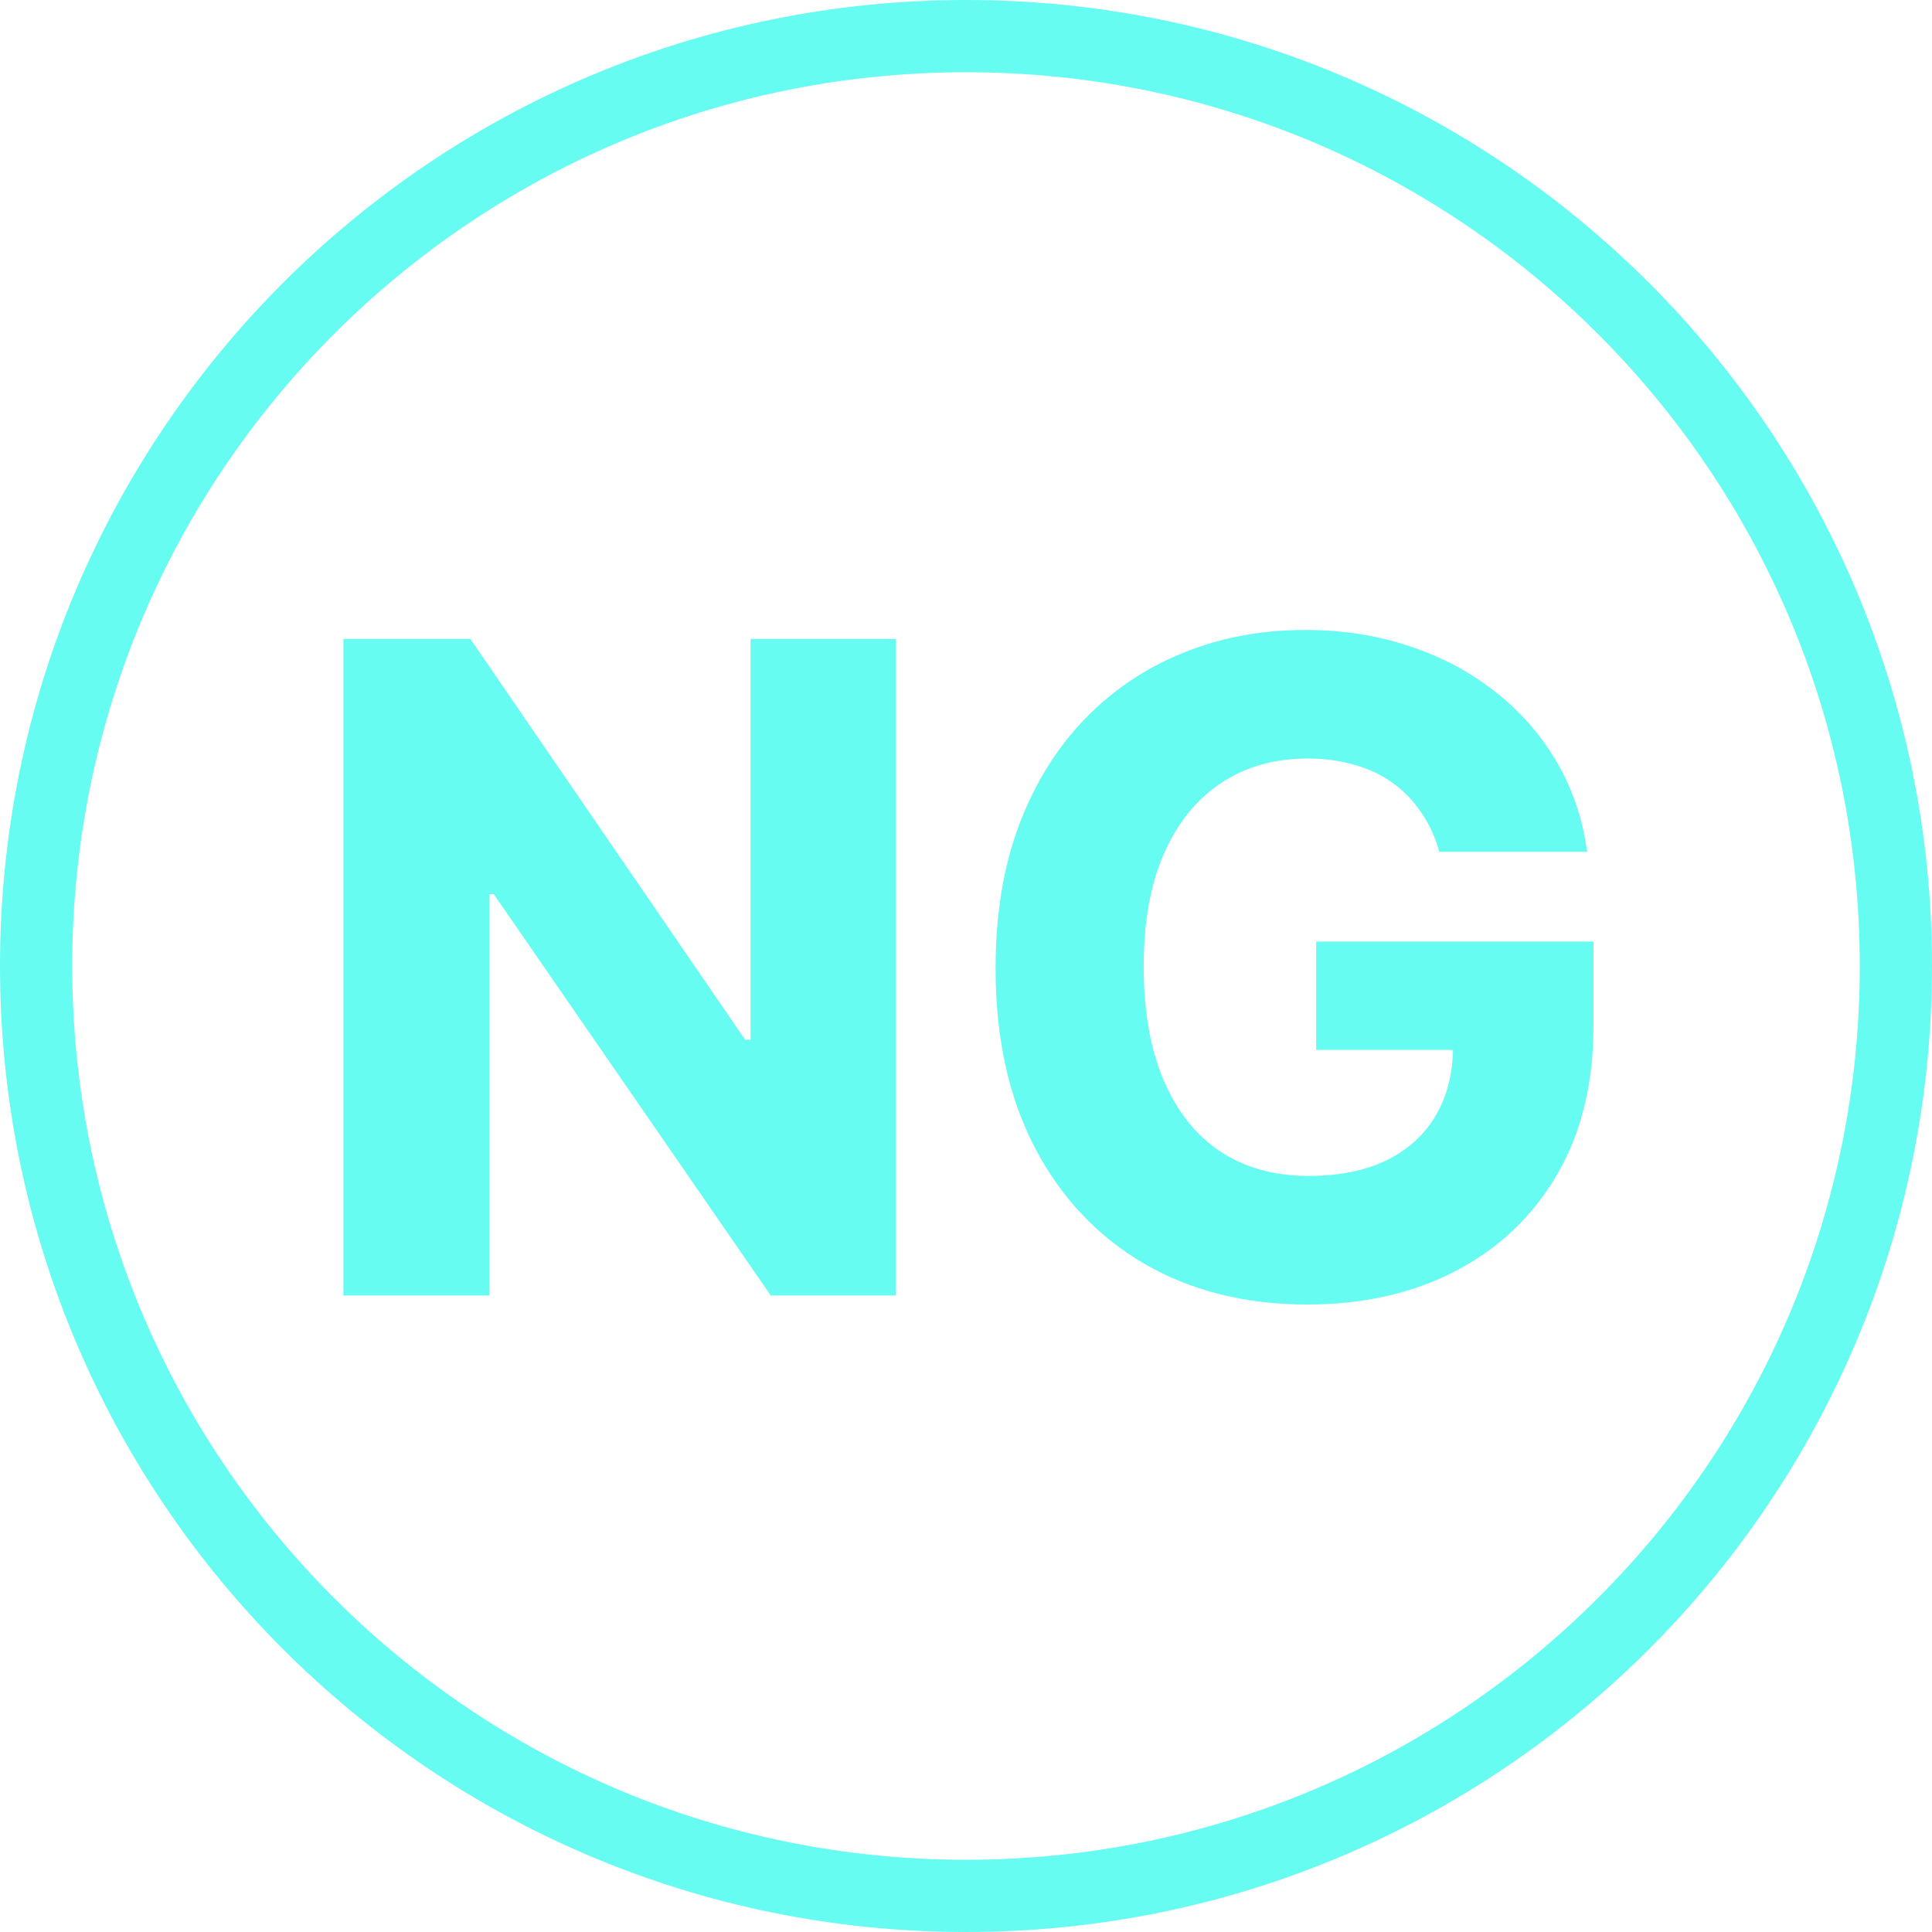
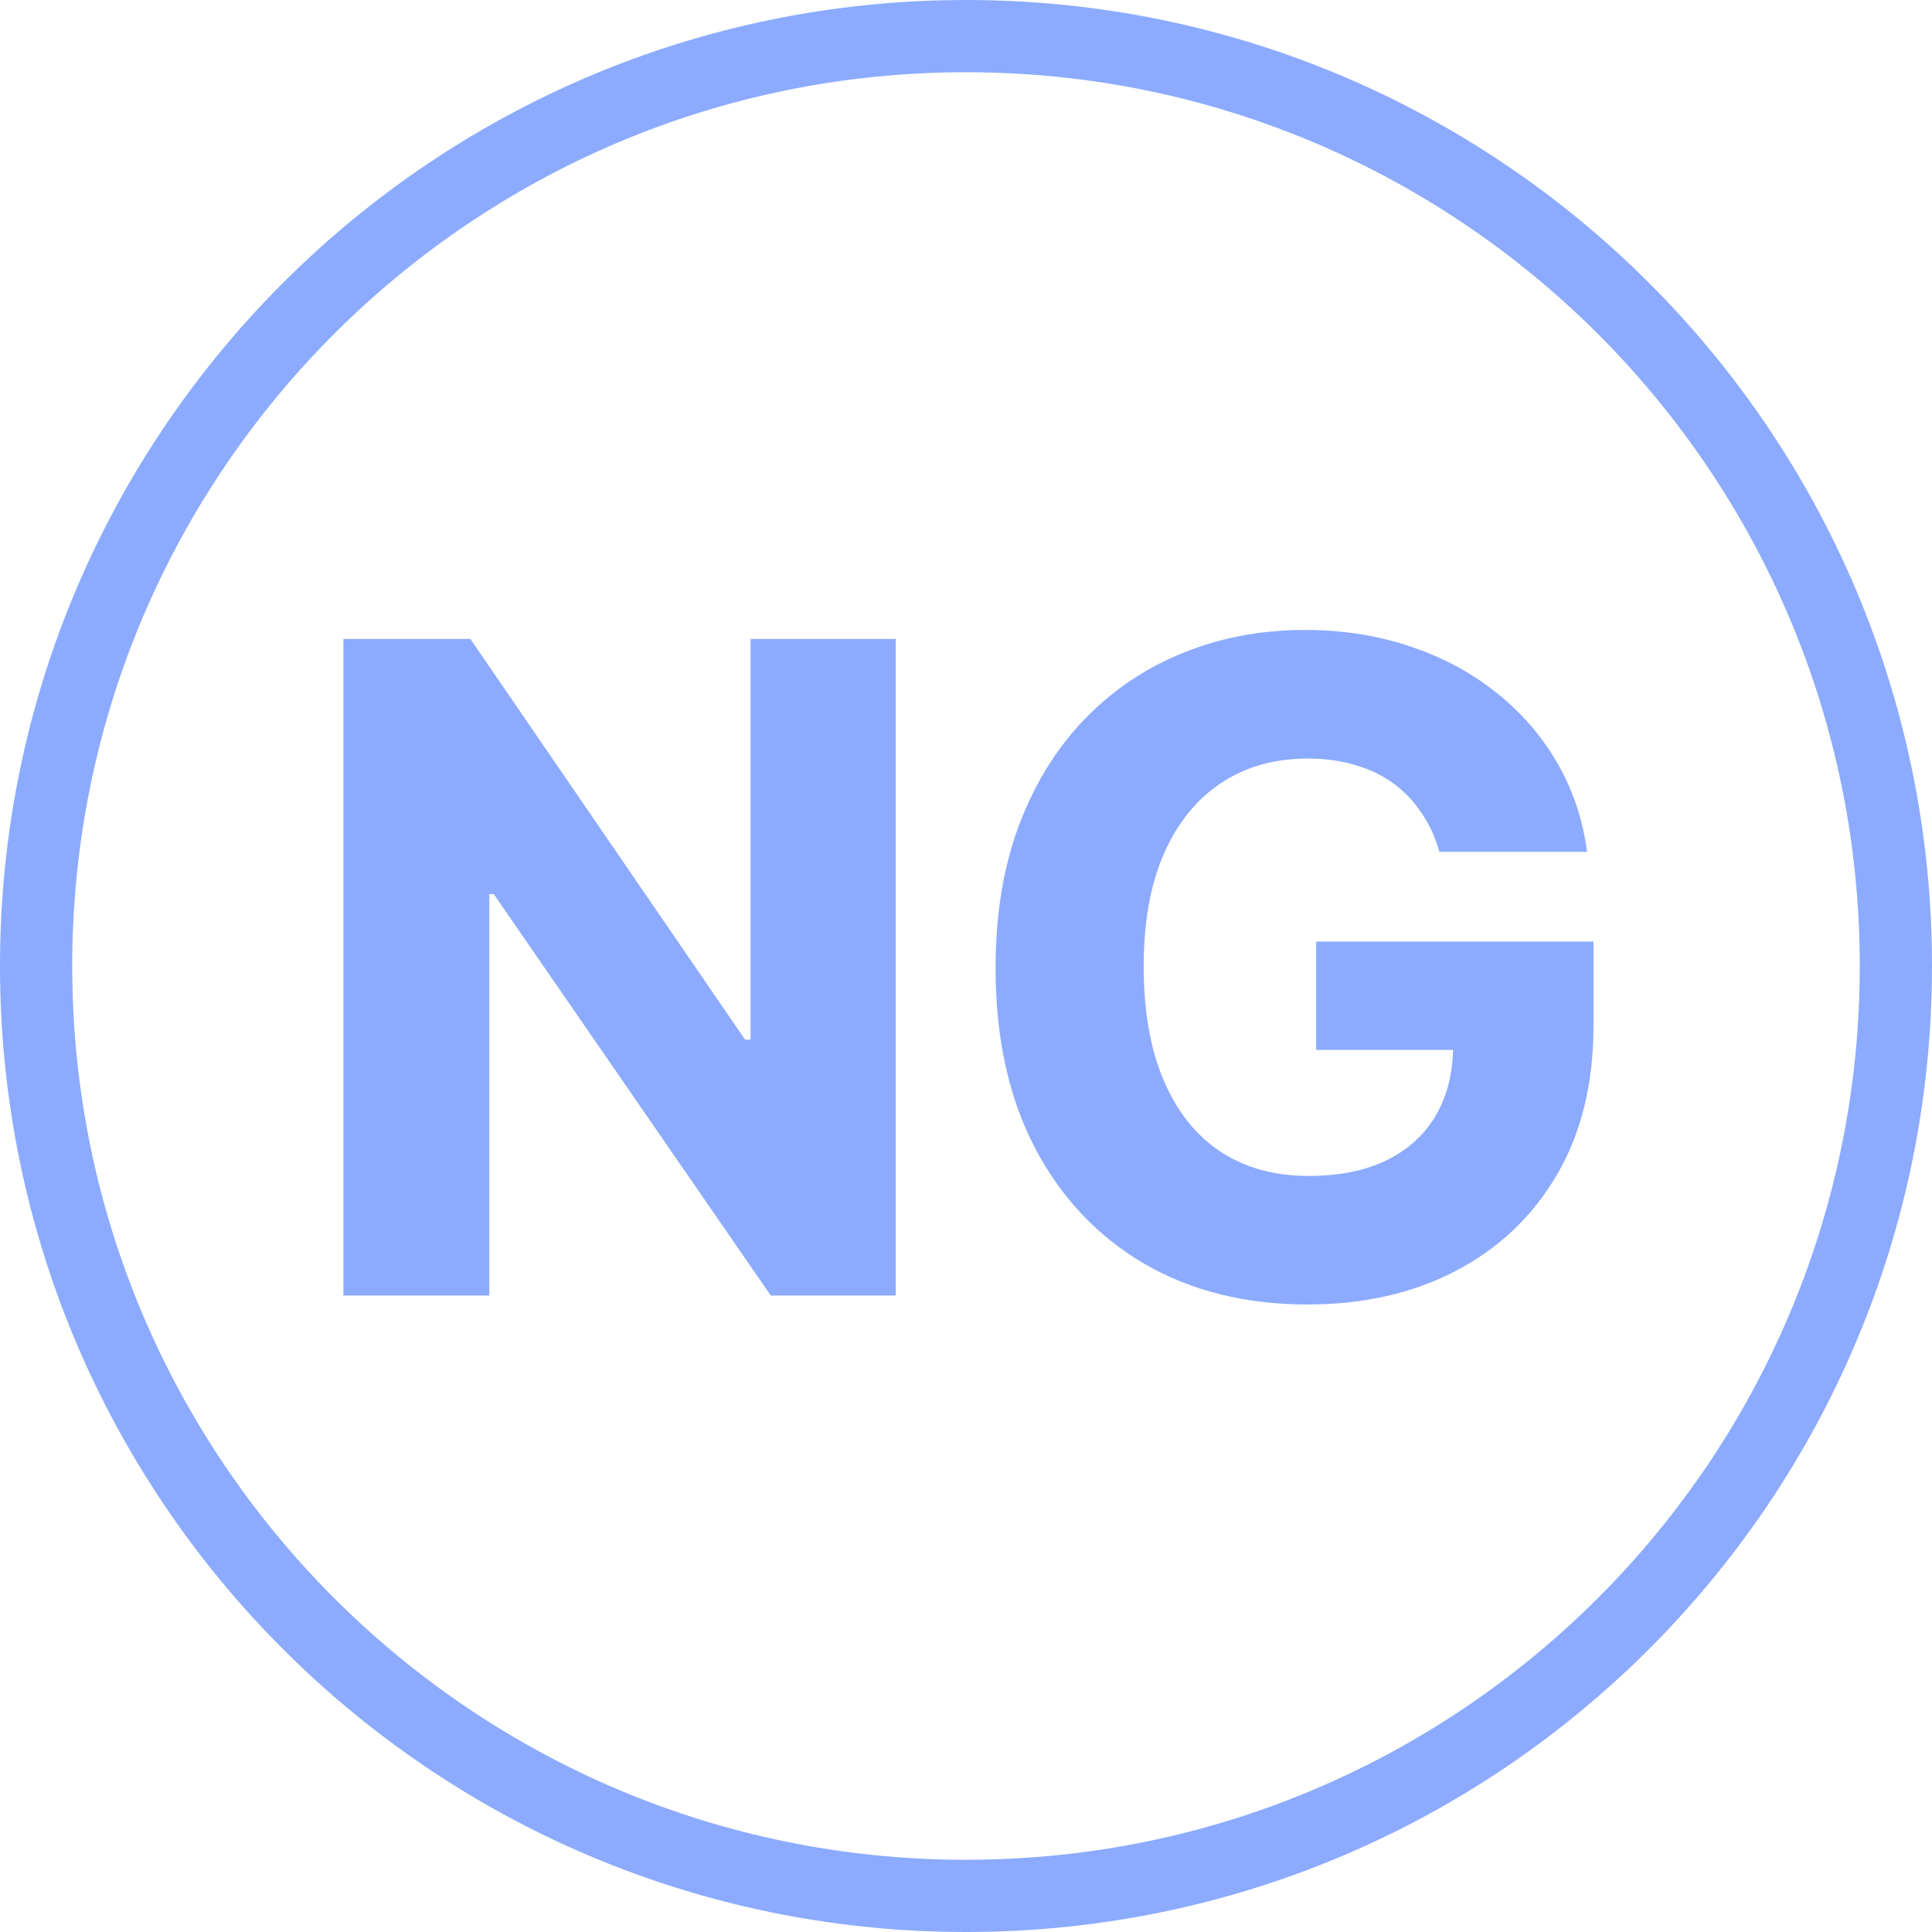
<svg xmlns="http://www.w3.org/2000/svg" width="428" height="428" viewBox="0 0 428 428" fill="none">
-   <circle cx="214" cy="214" r="206" stroke="#66FCF1" stroke-width="16" />
-   <path d="M198.446 141.545V287H170.747L109.384 198.08H108.389V287H76.074V141.545H104.199L165.065 230.324H166.273V141.545H198.446ZM318.847 188.705C317.948 185.437 316.622 182.549 314.87 180.04C313.165 177.483 311.082 175.305 308.62 173.506C306.158 171.706 303.317 170.357 300.097 169.457C296.925 168.51 293.445 168.037 289.657 168.037C282.365 168.037 275.997 169.836 270.552 173.435C265.107 177.033 260.869 182.265 257.839 189.131C254.856 195.949 253.364 204.259 253.364 214.06C253.364 223.955 254.832 232.36 257.768 239.273C260.703 246.186 264.894 251.465 270.339 255.111C275.831 258.709 282.342 260.509 289.87 260.509C296.641 260.509 302.417 259.348 307.2 257.028C311.982 254.661 315.628 251.323 318.137 247.014C320.647 242.658 321.901 237.568 321.901 231.744L328.293 232.597H291.575V208.591H353.009V227.199C353.009 240.078 350.287 251.134 344.842 260.366C339.444 269.552 331.963 276.631 322.398 281.602C312.881 286.527 301.968 288.989 289.657 288.989C275.926 288.989 263.876 285.982 253.506 279.969C243.137 273.908 235.04 265.314 229.217 254.188C223.44 243.061 220.552 229.827 220.552 214.486C220.552 202.601 222.28 192.043 225.737 182.81C229.24 173.529 234.117 165.67 240.367 159.23C246.617 152.791 253.885 147.914 262.171 144.599C270.457 141.238 279.43 139.557 289.089 139.557C297.422 139.557 305.164 140.764 312.313 143.179C319.463 145.546 325.808 148.932 331.347 153.335C336.887 157.691 341.409 162.876 344.913 168.889C348.416 174.902 350.642 181.508 351.589 188.705H318.847Z" fill="#66FCF1" />
+   <circle cx="214" cy="214" r="206" stroke="#8CABFF" stroke-width="16" />
+   <path d="M198.446 141.545V287H170.747L109.384 198.08H108.389V287H76.074V141.545H104.199L165.065 230.324H166.273V141.545H198.446ZM318.847 188.705C317.948 185.437 316.622 182.549 314.87 180.04C313.165 177.483 311.082 175.305 308.62 173.506C306.158 171.706 303.317 170.357 300.097 169.457C296.925 168.51 293.445 168.037 289.657 168.037C282.365 168.037 275.997 169.836 270.552 173.435C265.107 177.033 260.869 182.265 257.839 189.131C254.856 195.949 253.364 204.259 253.364 214.06C253.364 223.955 254.832 232.36 257.768 239.273C260.703 246.186 264.894 251.465 270.339 255.111C275.831 258.709 282.342 260.509 289.87 260.509C296.641 260.509 302.417 259.348 307.2 257.028C311.982 254.661 315.628 251.323 318.137 247.014C320.647 242.658 321.901 237.568 321.901 231.744L328.293 232.597H291.575V208.591H353.009V227.199C353.009 240.078 350.287 251.134 344.842 260.366C339.444 269.552 331.963 276.631 322.398 281.602C312.881 286.527 301.968 288.989 289.657 288.989C275.926 288.989 263.876 285.982 253.506 279.969C243.137 273.908 235.04 265.314 229.217 254.188C223.44 243.061 220.552 229.827 220.552 214.486C220.552 202.601 222.28 192.043 225.737 182.81C229.24 173.529 234.117 165.67 240.367 159.23C246.617 152.791 253.885 147.914 262.171 144.599C270.457 141.238 279.43 139.557 289.089 139.557C297.422 139.557 305.164 140.764 312.313 143.179C319.463 145.546 325.808 148.932 331.347 153.335C336.887 157.691 341.409 162.876 344.913 168.889C348.416 174.902 350.642 181.508 351.589 188.705H318.847Z" fill="#8CABFF" />
</svg>
